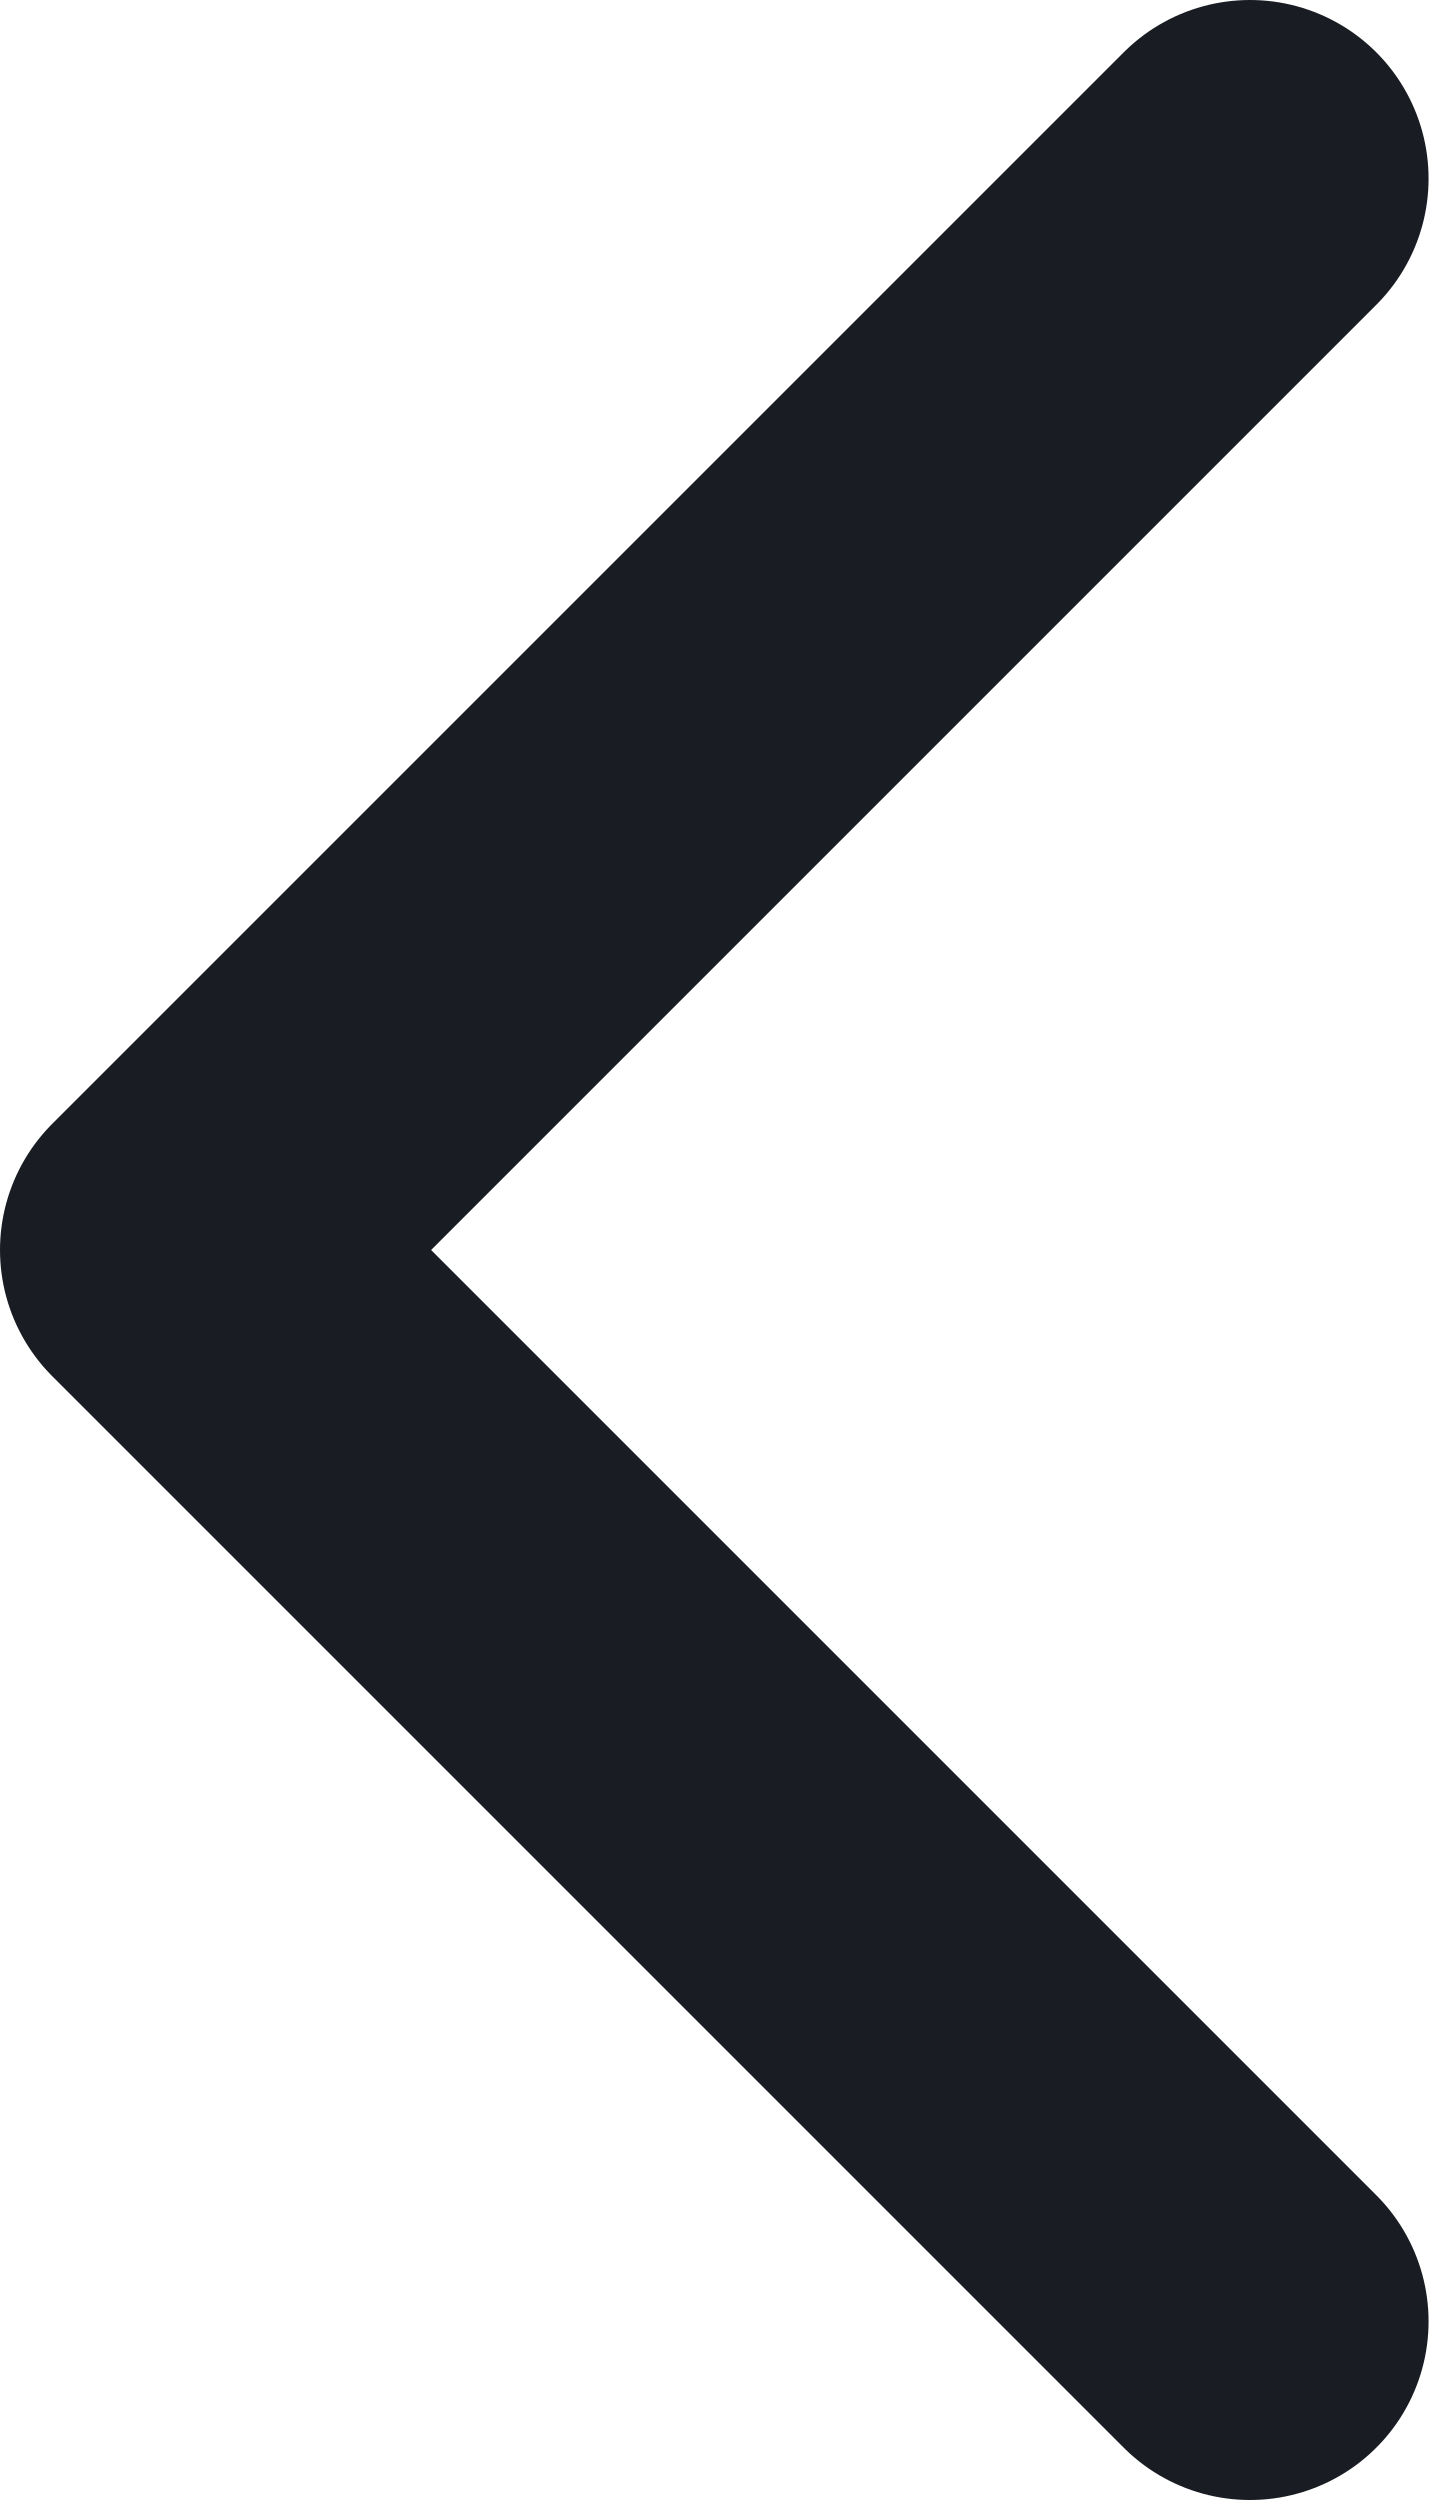
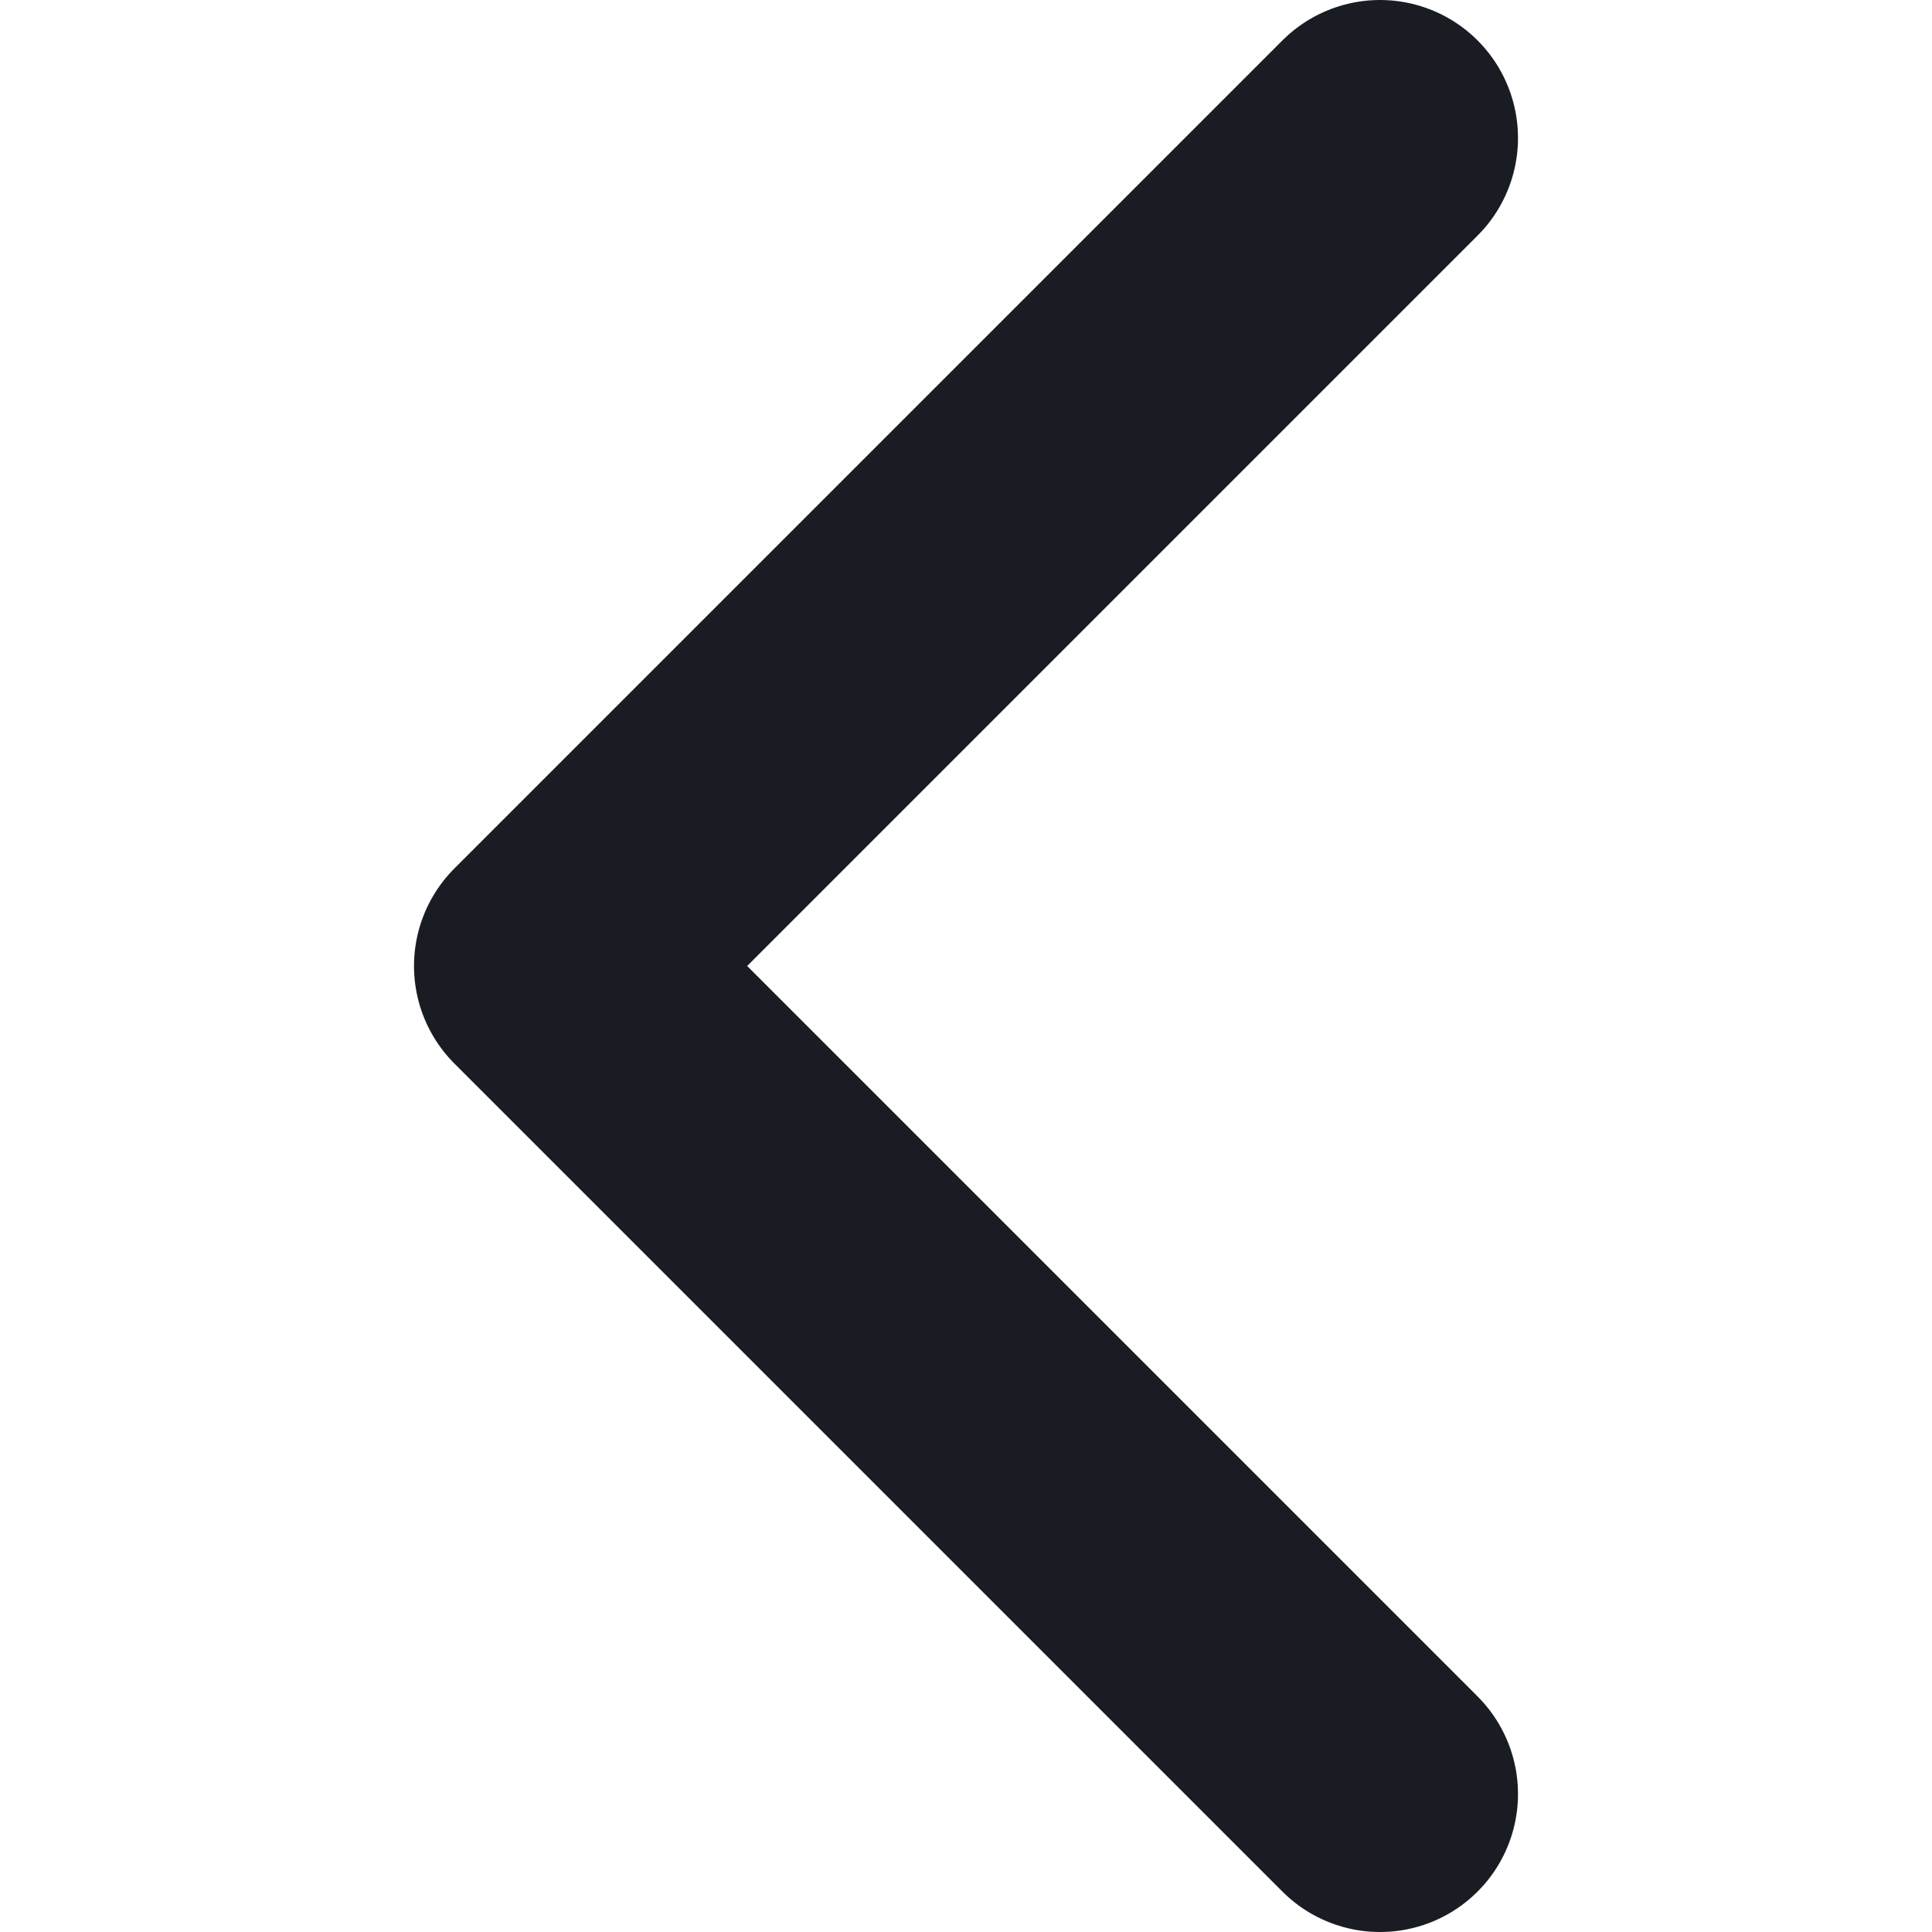
- <svg xmlns="http://www.w3.org/2000/svg" width="8" height="14" viewBox="0 0 8 14" fill="none">
+ <svg xmlns="http://www.w3.org/2000/svg" width="10" height="10" viewBox="0 0 8 14" fill="none">
  <path d="M7 13L1 7L7 1" stroke="#191D23" stroke-width="2" stroke-linecap="round" stroke-linejoin="round" />
</svg>
